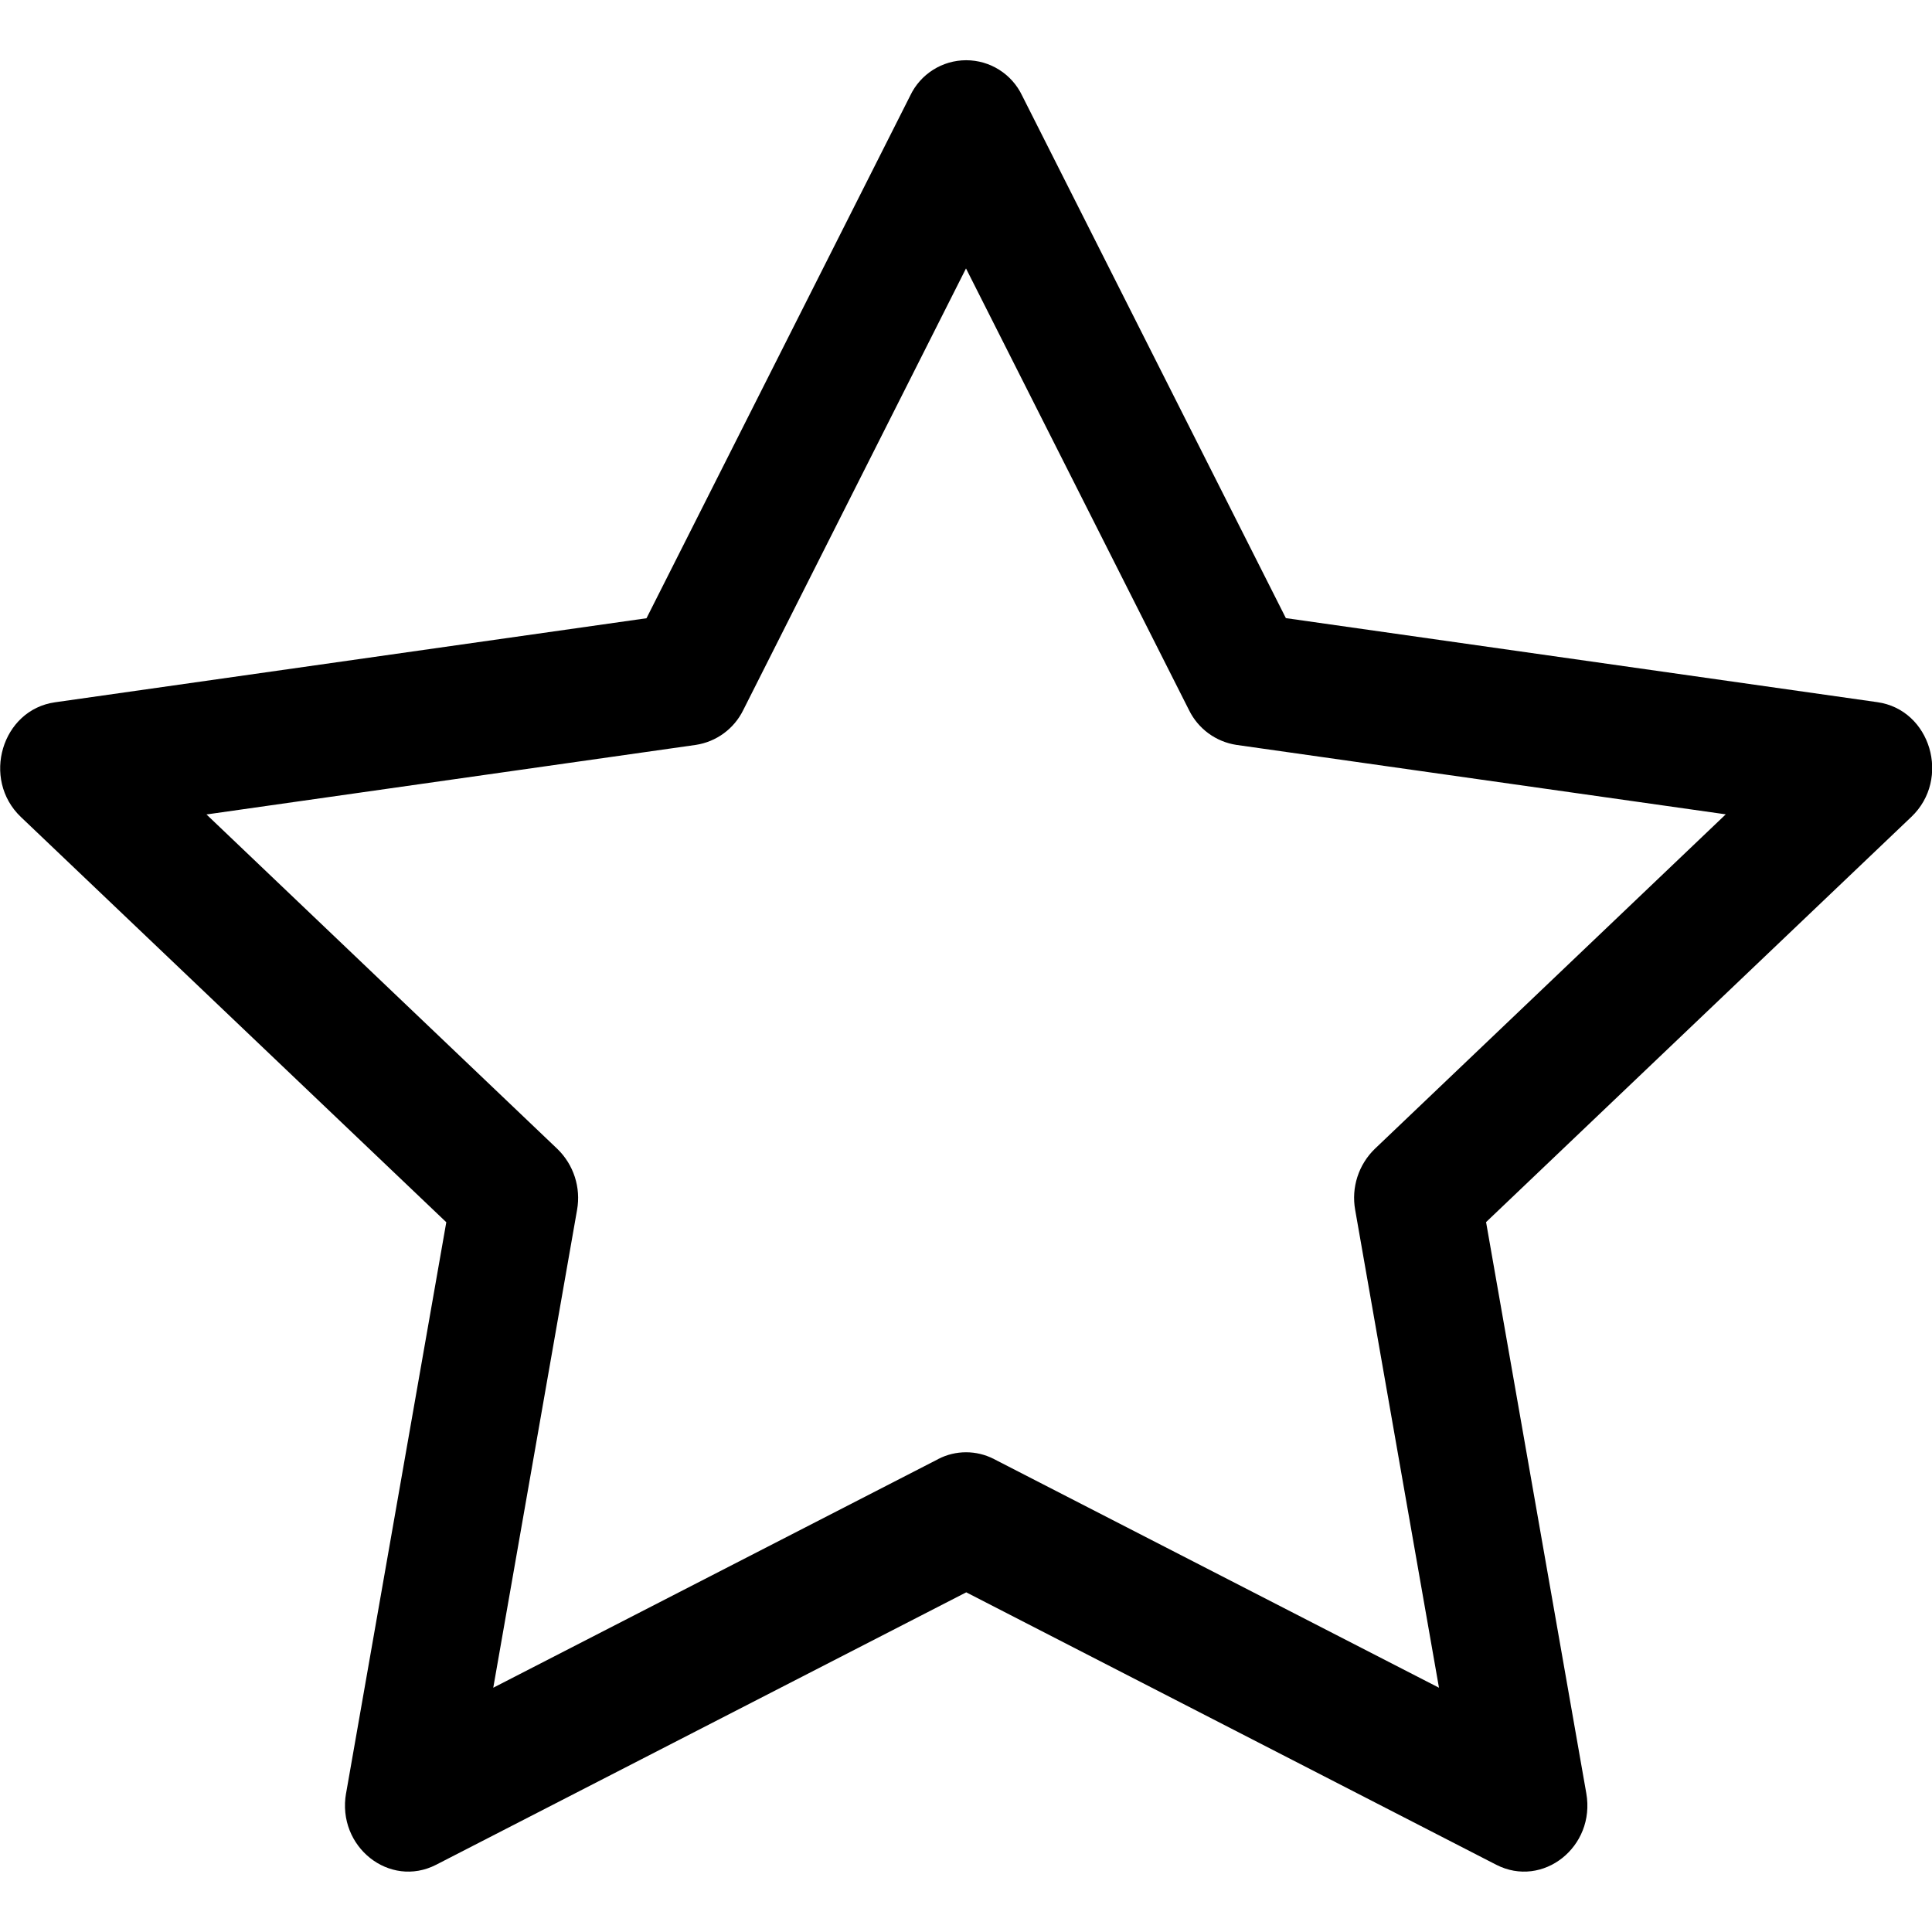
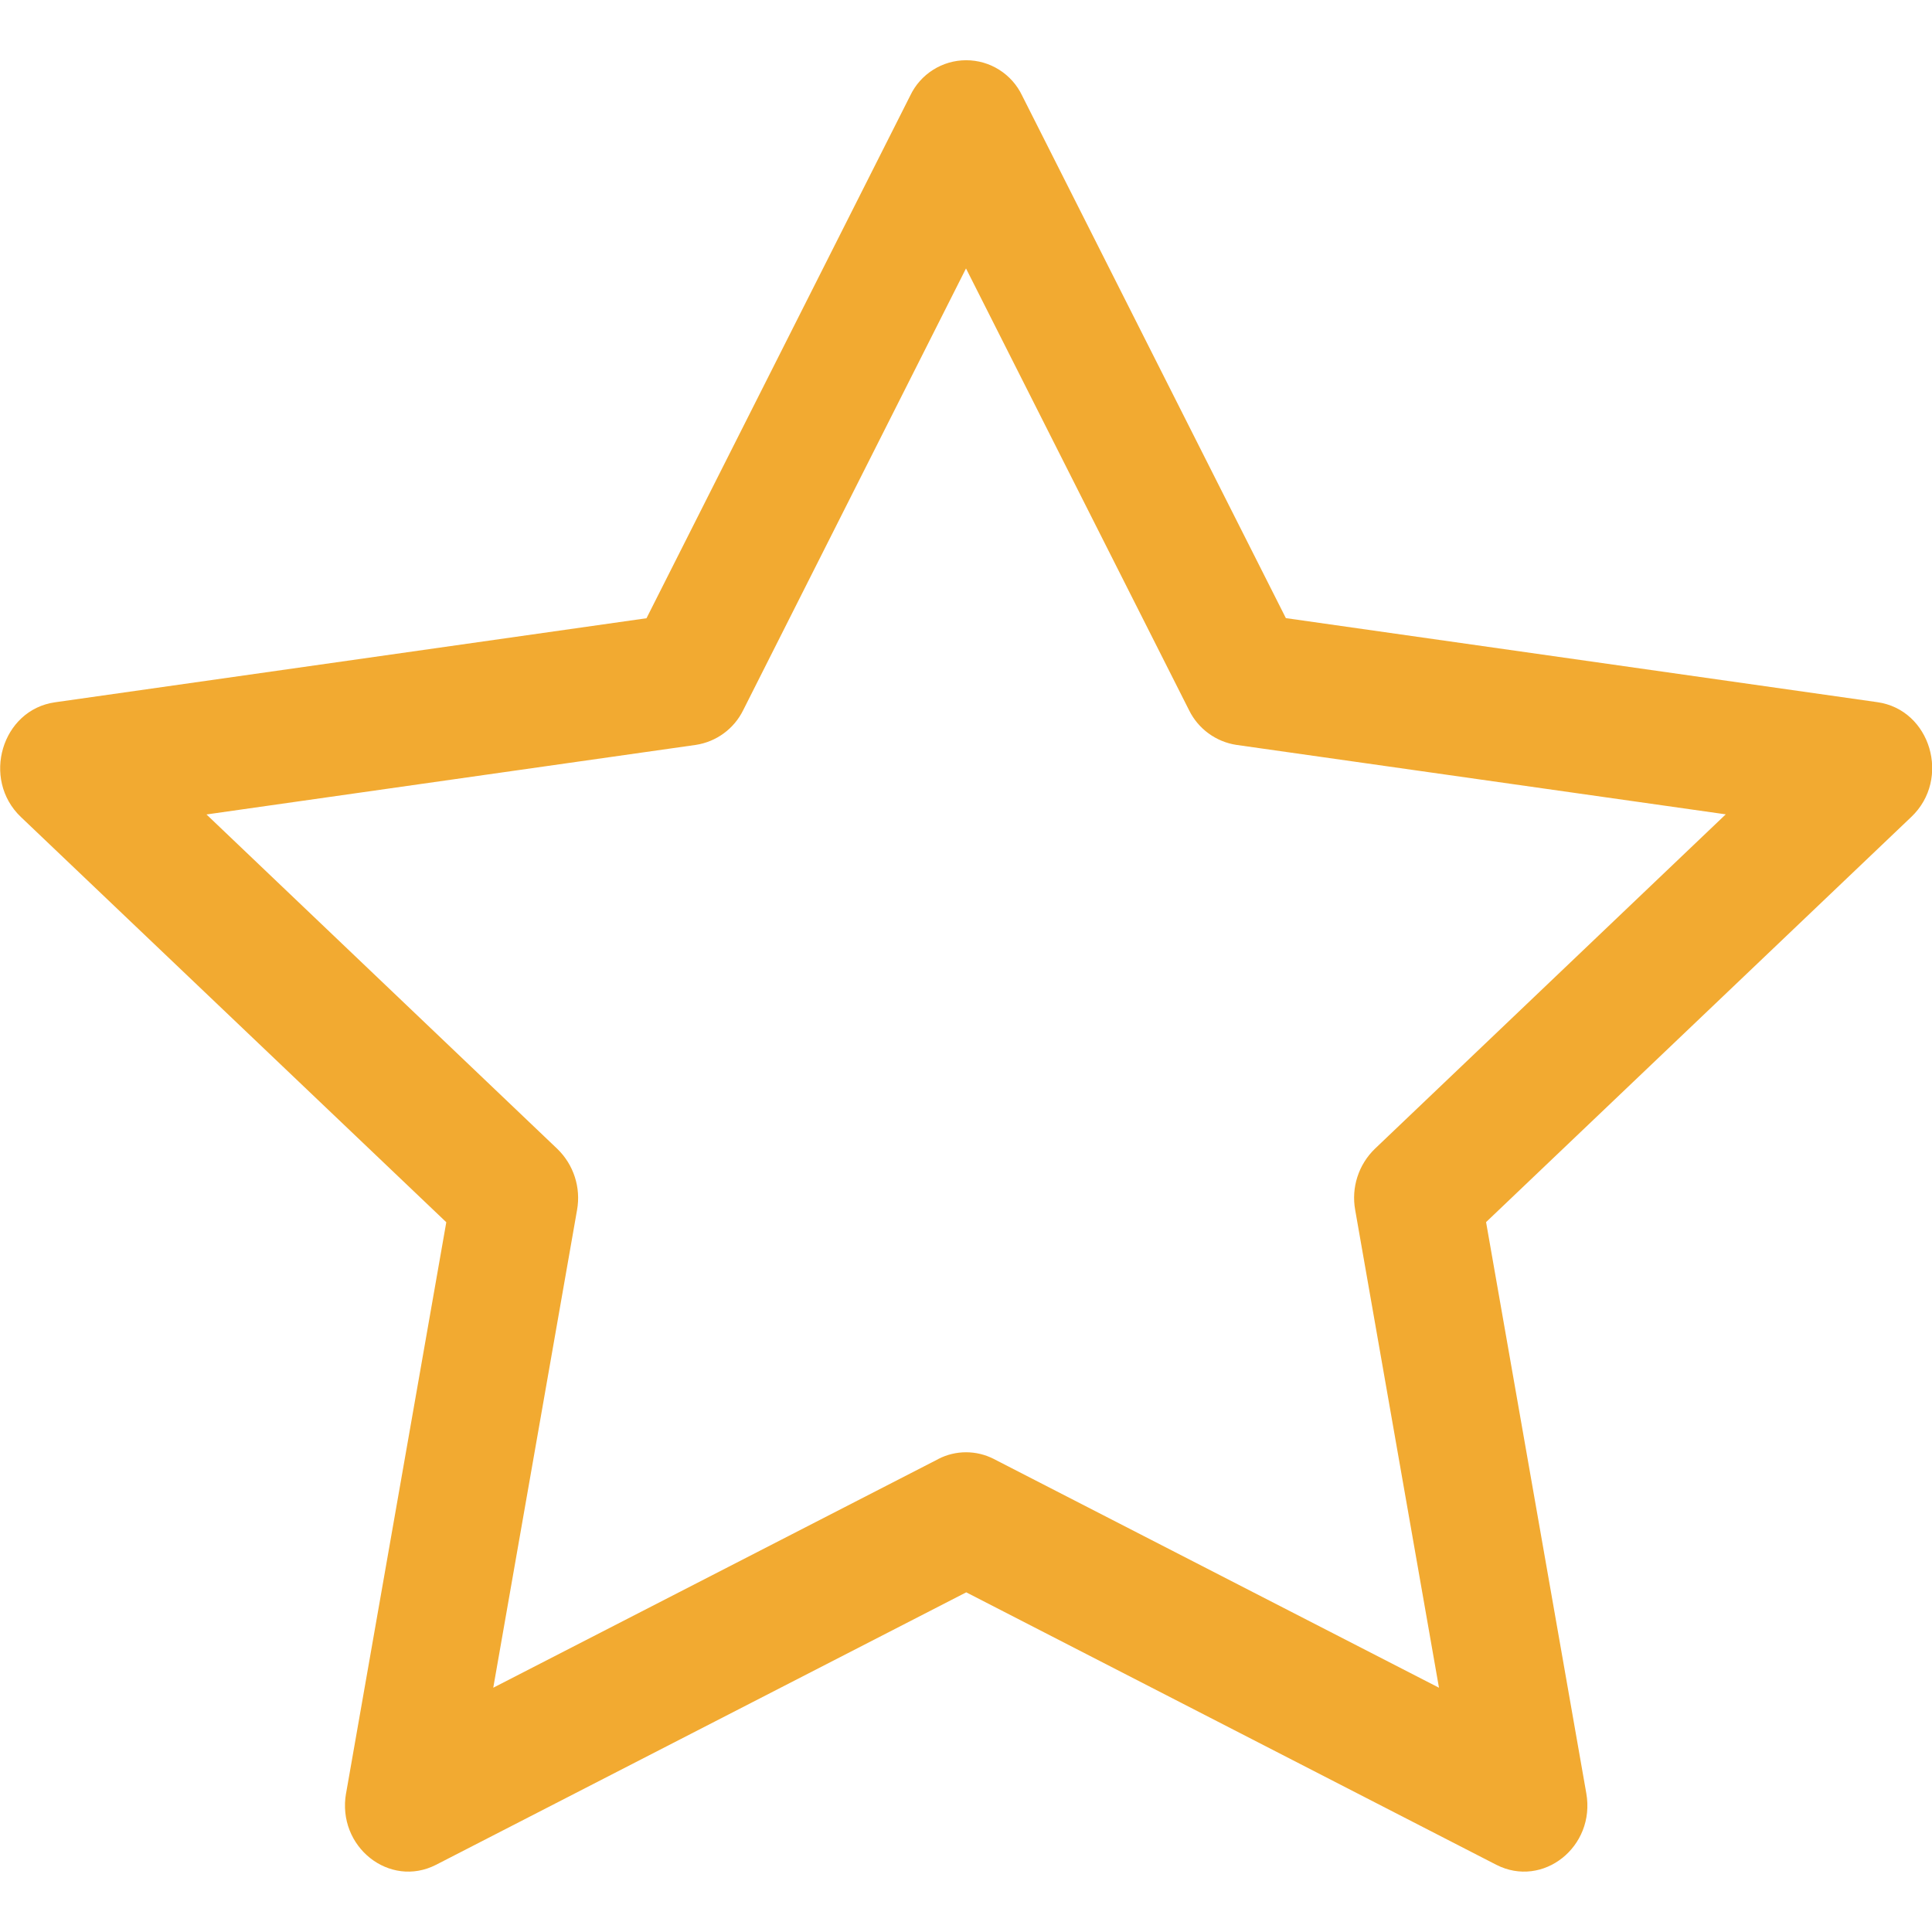
- <svg xmlns="http://www.w3.org/2000/svg" width="16" height="16" fill="#fffff" class="bi bi-star" viewBox="0 0 16 16">
+ <svg xmlns="http://www.w3.org/2000/svg" width="16" height="16" fill="#F2AA31" class="bi bi-star" viewBox="0 0 16 16">
  <path d="M2.866 14.85c-.078.444.36.791.746.593l4.39-2.256 4.389 2.256c.386.198.824-.149.746-.592l-.83-4.73 3.522-3.356c.33-.314.16-.888-.282-.95l-4.898-.696L8.465.792a.513.513 0 0 0-.927 0L5.354 5.12l-4.898.696c-.441.062-.612.636-.283.95l3.523 3.356-.83 4.73zm4.905-2.767-3.686 1.894.694-3.957a.565.565 0 0 0-.163-.505L1.71 6.745l4.052-.576a.525.525 0 0 0 .393-.288L8 2.223l1.847 3.658a.525.525 0 0 0 .393.288l4.052.575-2.906 2.77a.565.565 0 0 0-.163.506l.694 3.957-3.686-1.894a.503.503 0 0 0-.461 0z" />
</svg>
